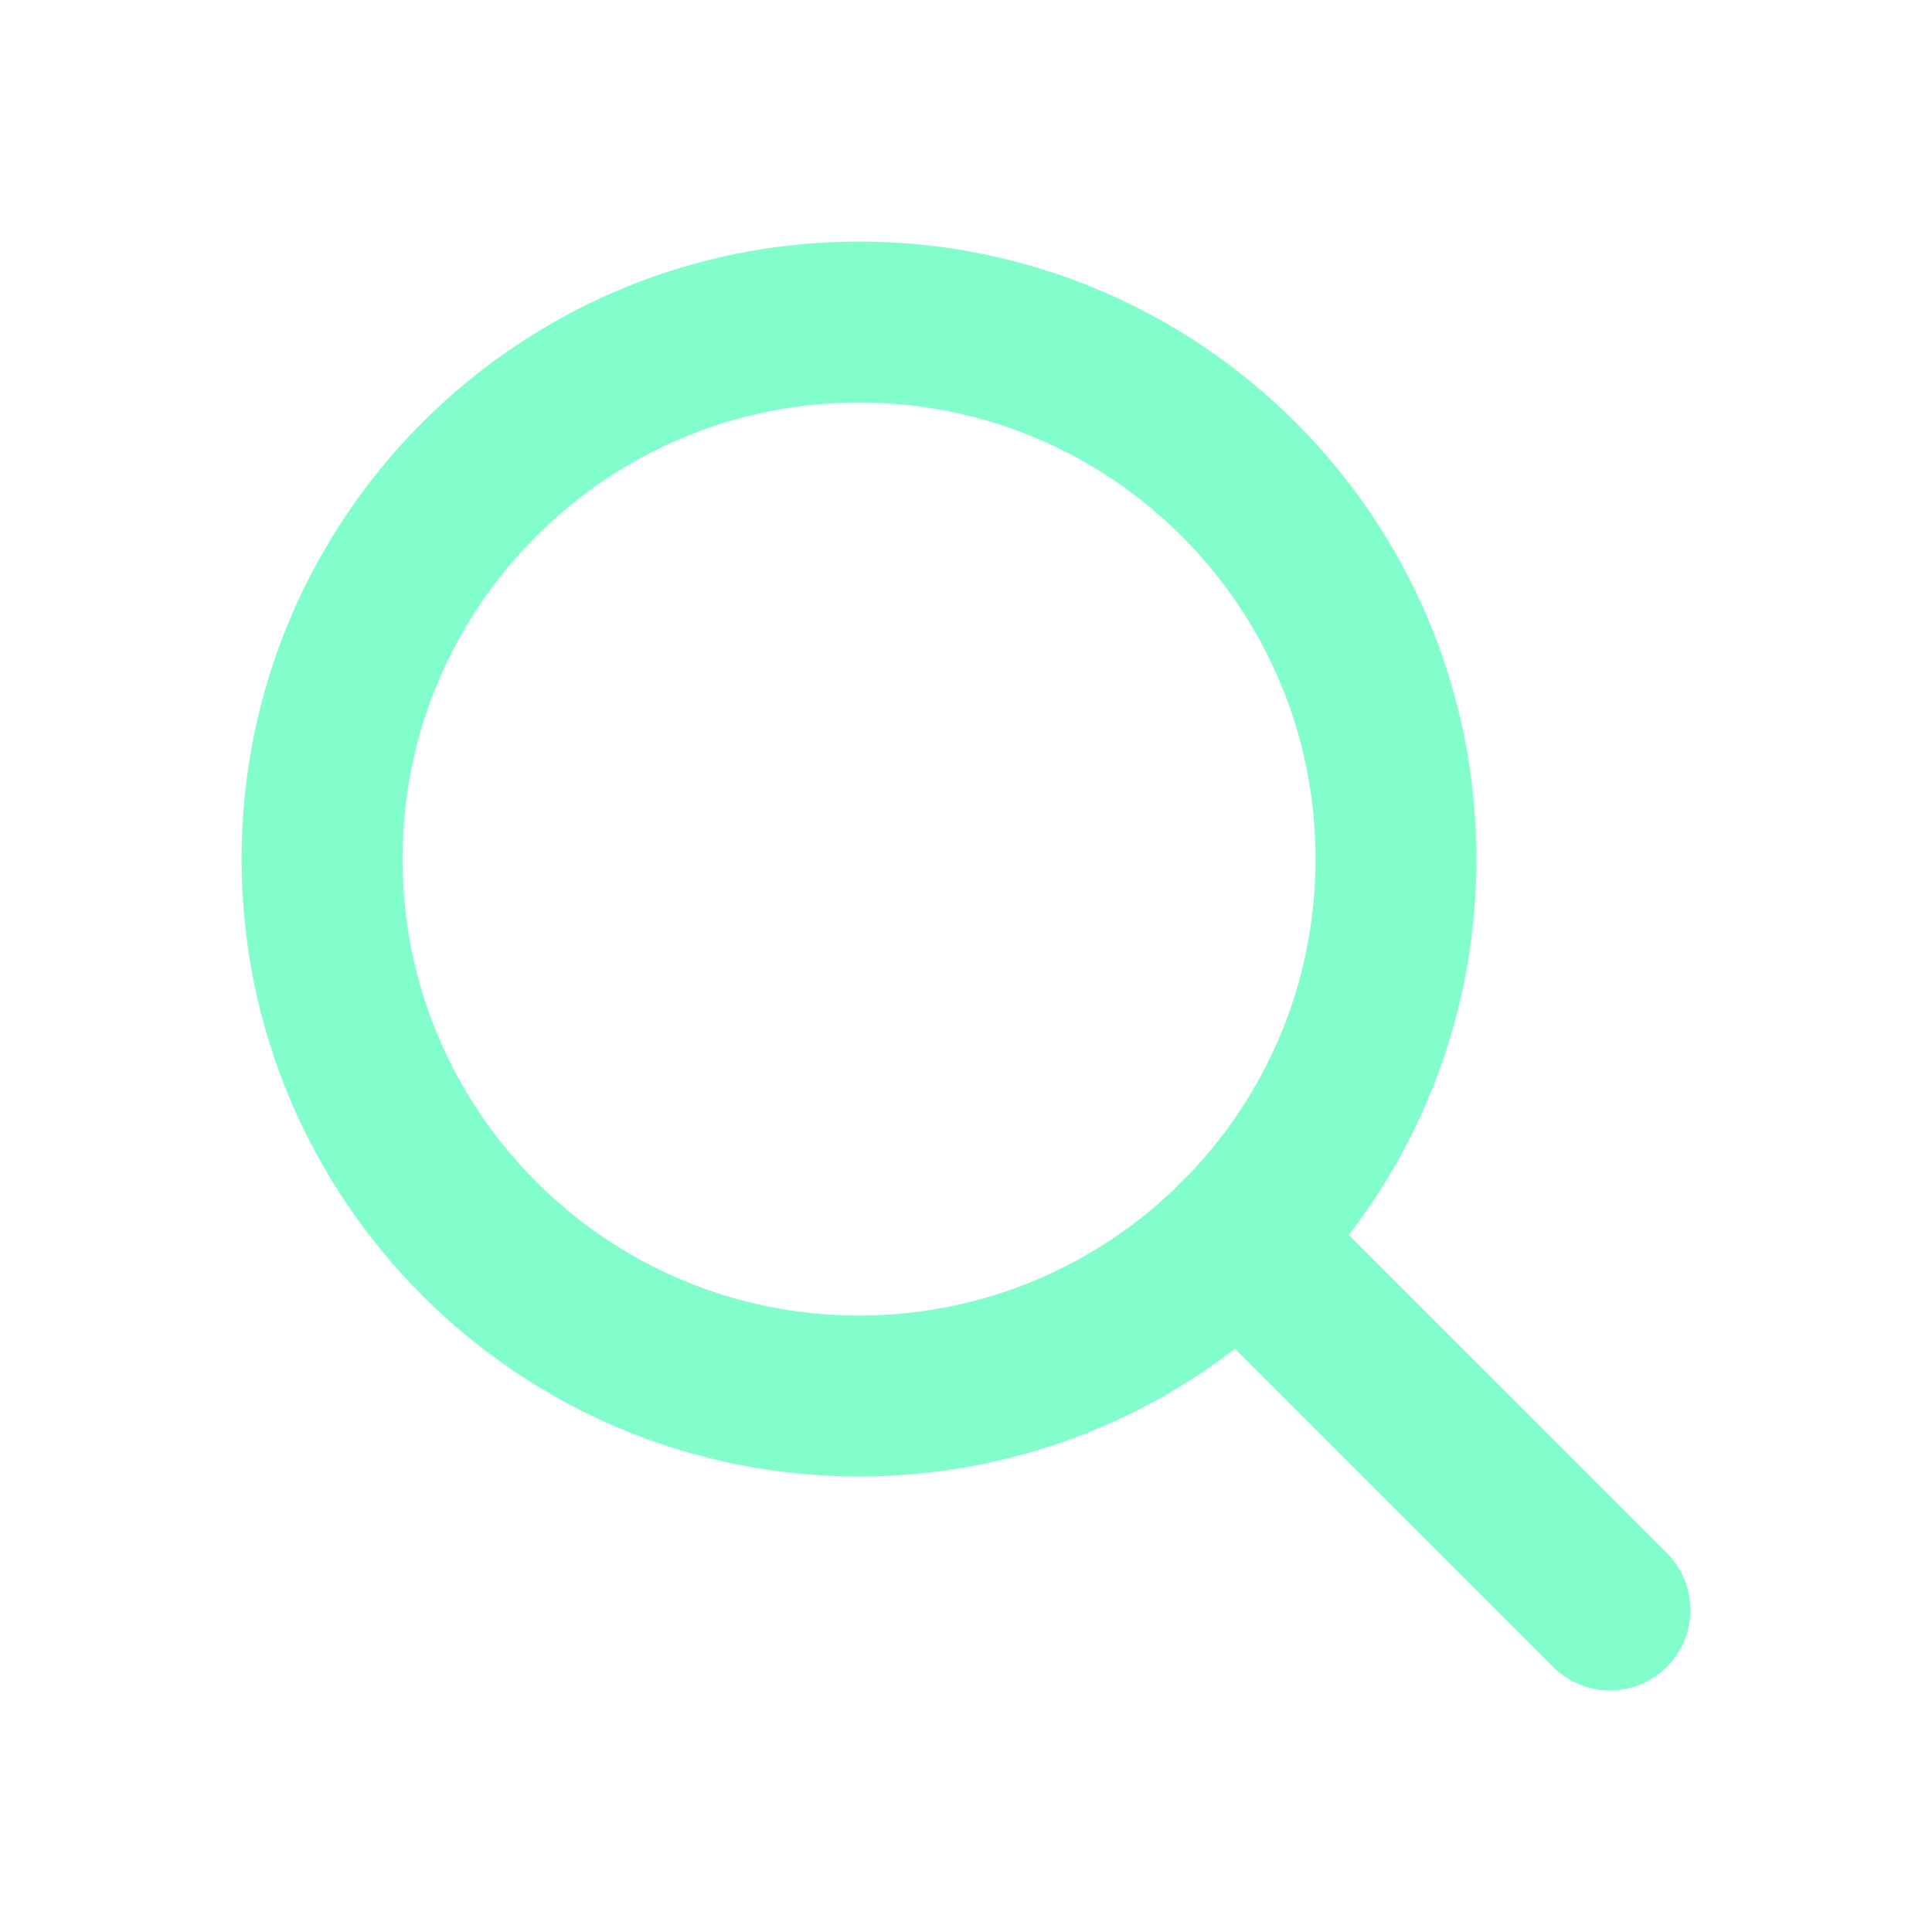
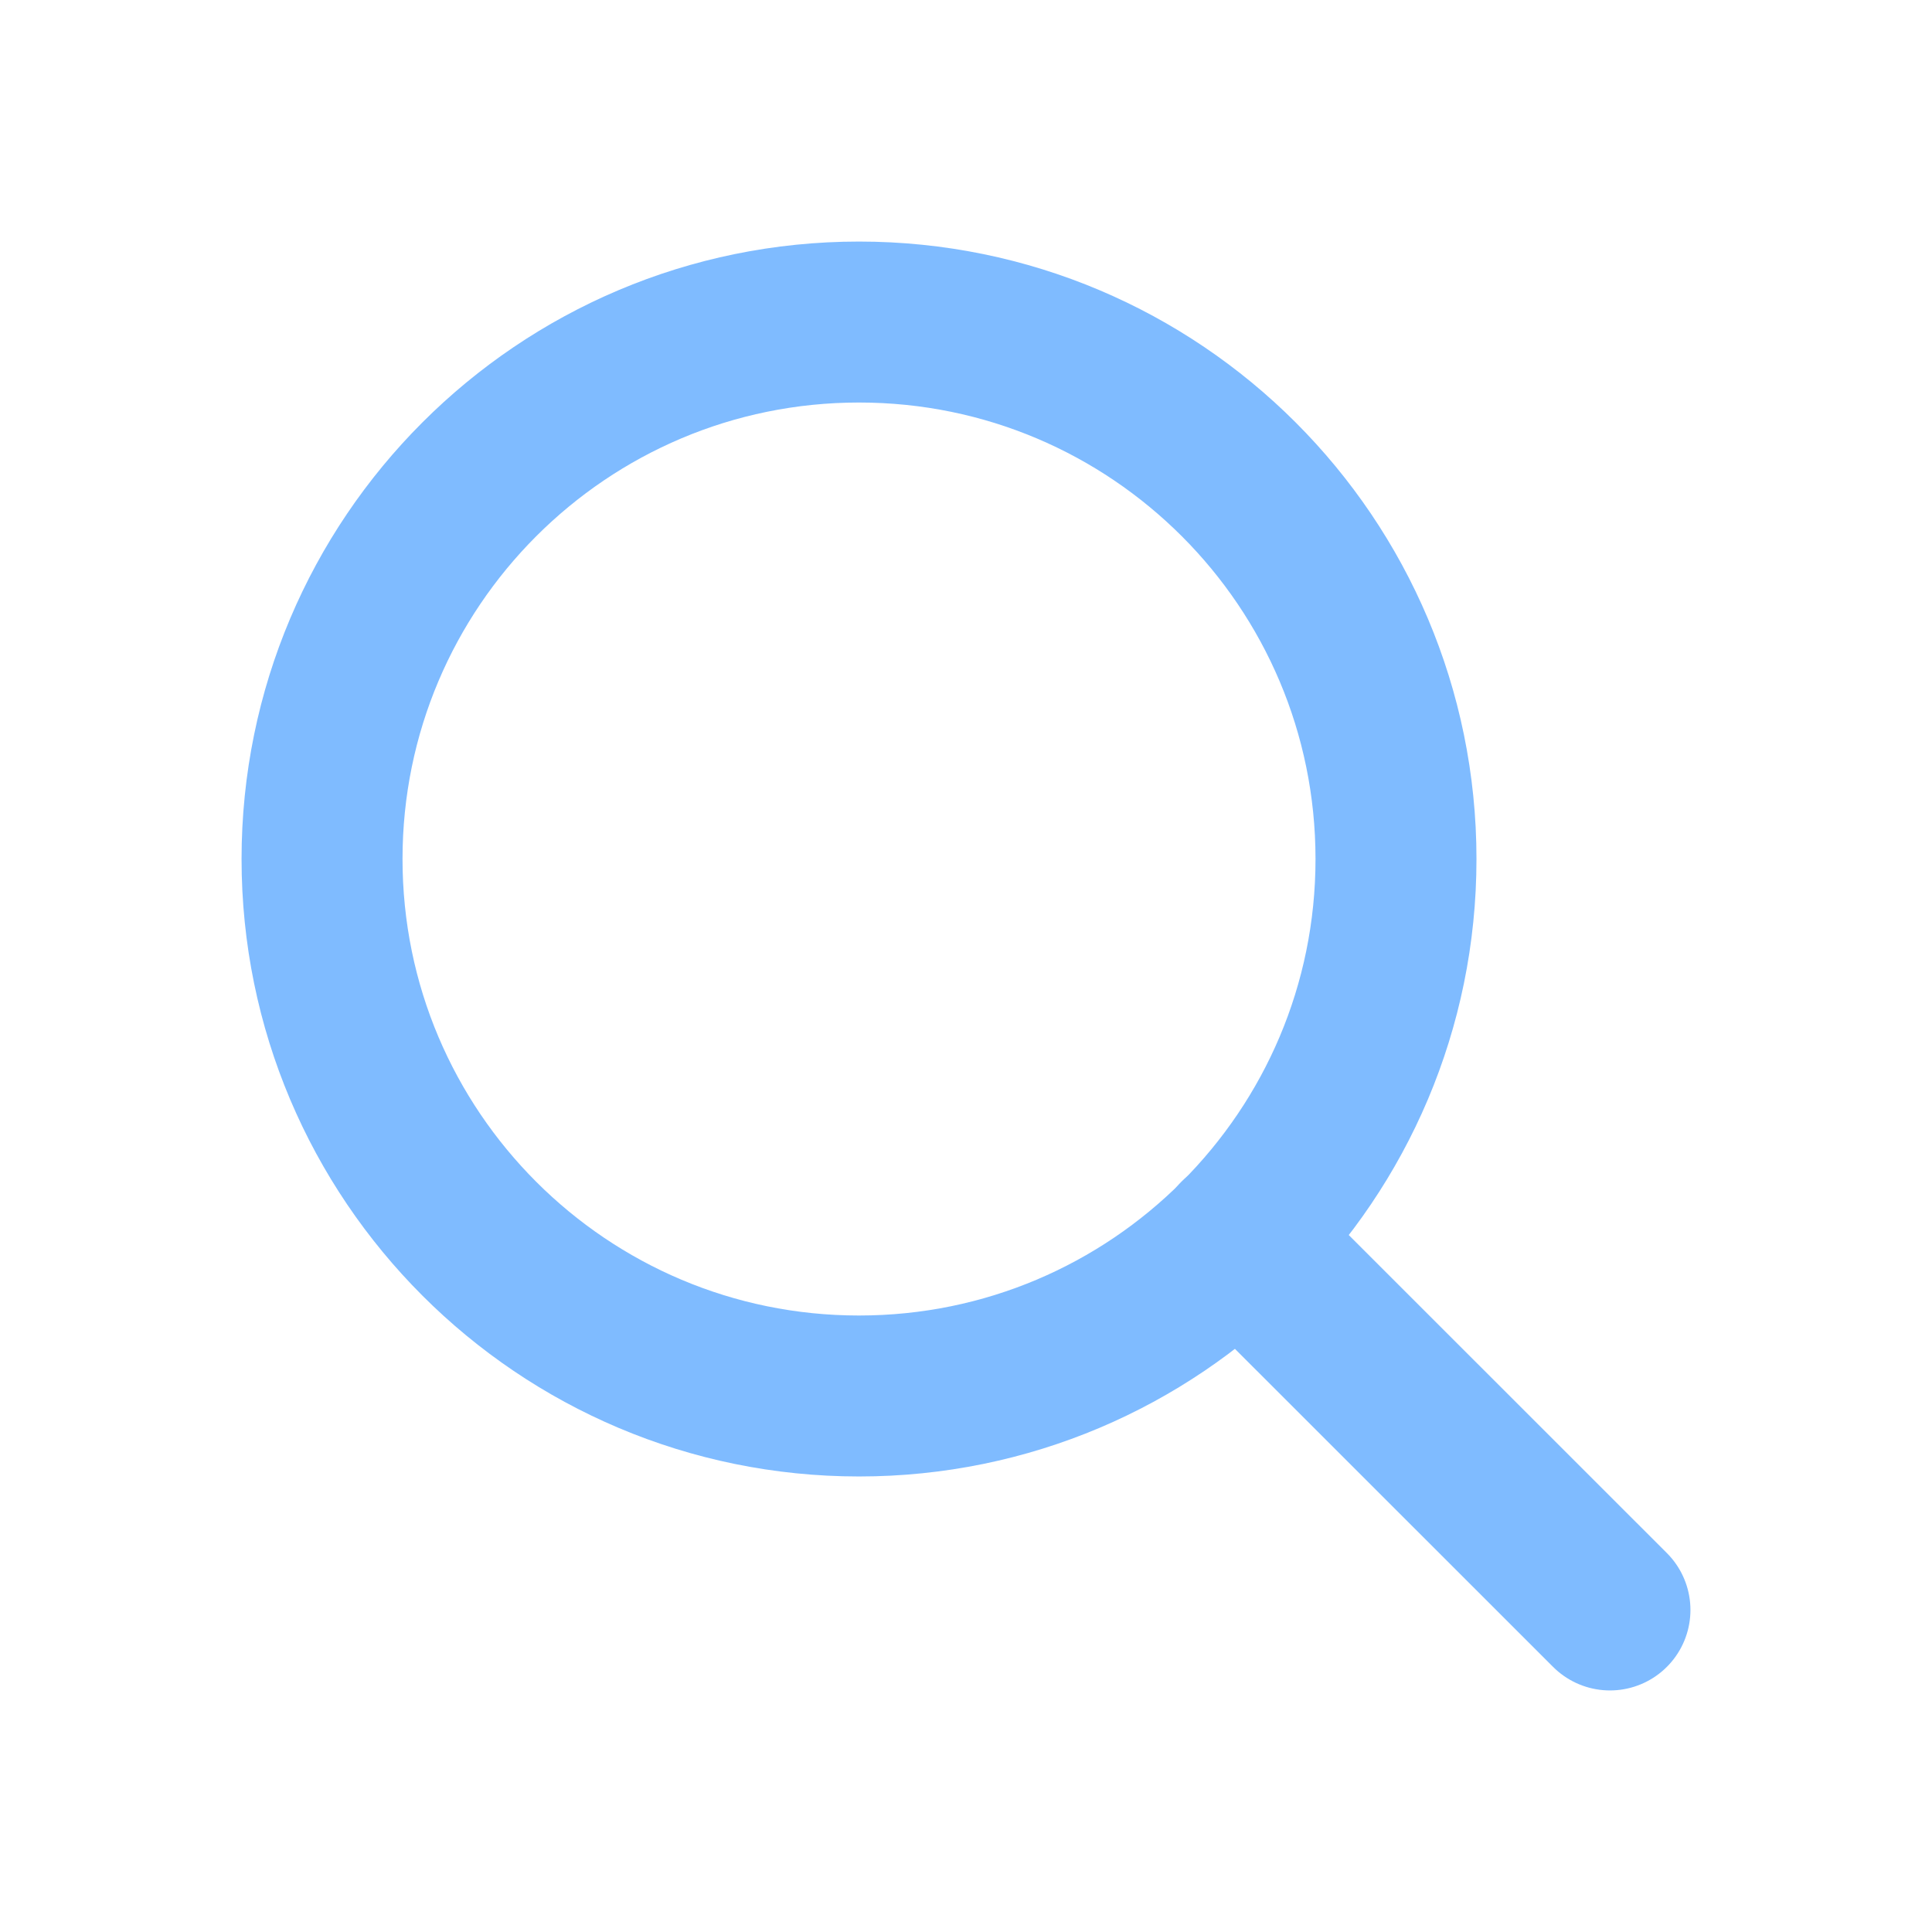
<svg xmlns="http://www.w3.org/2000/svg" width="16" height="16" viewBox="0 0 16 16" fill="none">
  <g opacity="0.5">
-     <path d="M7.114 11.561C9.57 11.561 11.561 9.57 11.561 7.114C11.561 4.658 9.57 2.667 7.114 2.667C4.658 2.667 2.667 4.658 2.667 7.114C2.667 9.57 4.658 11.561 7.114 11.561Z" stroke="#06FC99" stroke-width="1.333" stroke-linecap="round" stroke-linejoin="round" />
-     <path d="M13.333 13.333L10.256 10.257" stroke="#06FC99" stroke-width="1.333" stroke-linecap="round" stroke-linejoin="round" />
+     <path d="M7.114 11.561C9.57 11.561 11.561 9.57 11.561 7.114C11.561 4.658 9.57 2.667 7.114 2.667C4.658 2.667 2.667 4.658 2.667 7.114C2.667 9.57 4.658 11.561 7.114 11.561Z" stroke="#0077FF" stroke-width="1.333" stroke-linecap="round" stroke-linejoin="round" />
+     <path d="M13.333 13.333L10.256 10.257" stroke="#0077FF" stroke-width="1.333" stroke-linecap="round" stroke-linejoin="round" />
  </g>
</svg>
